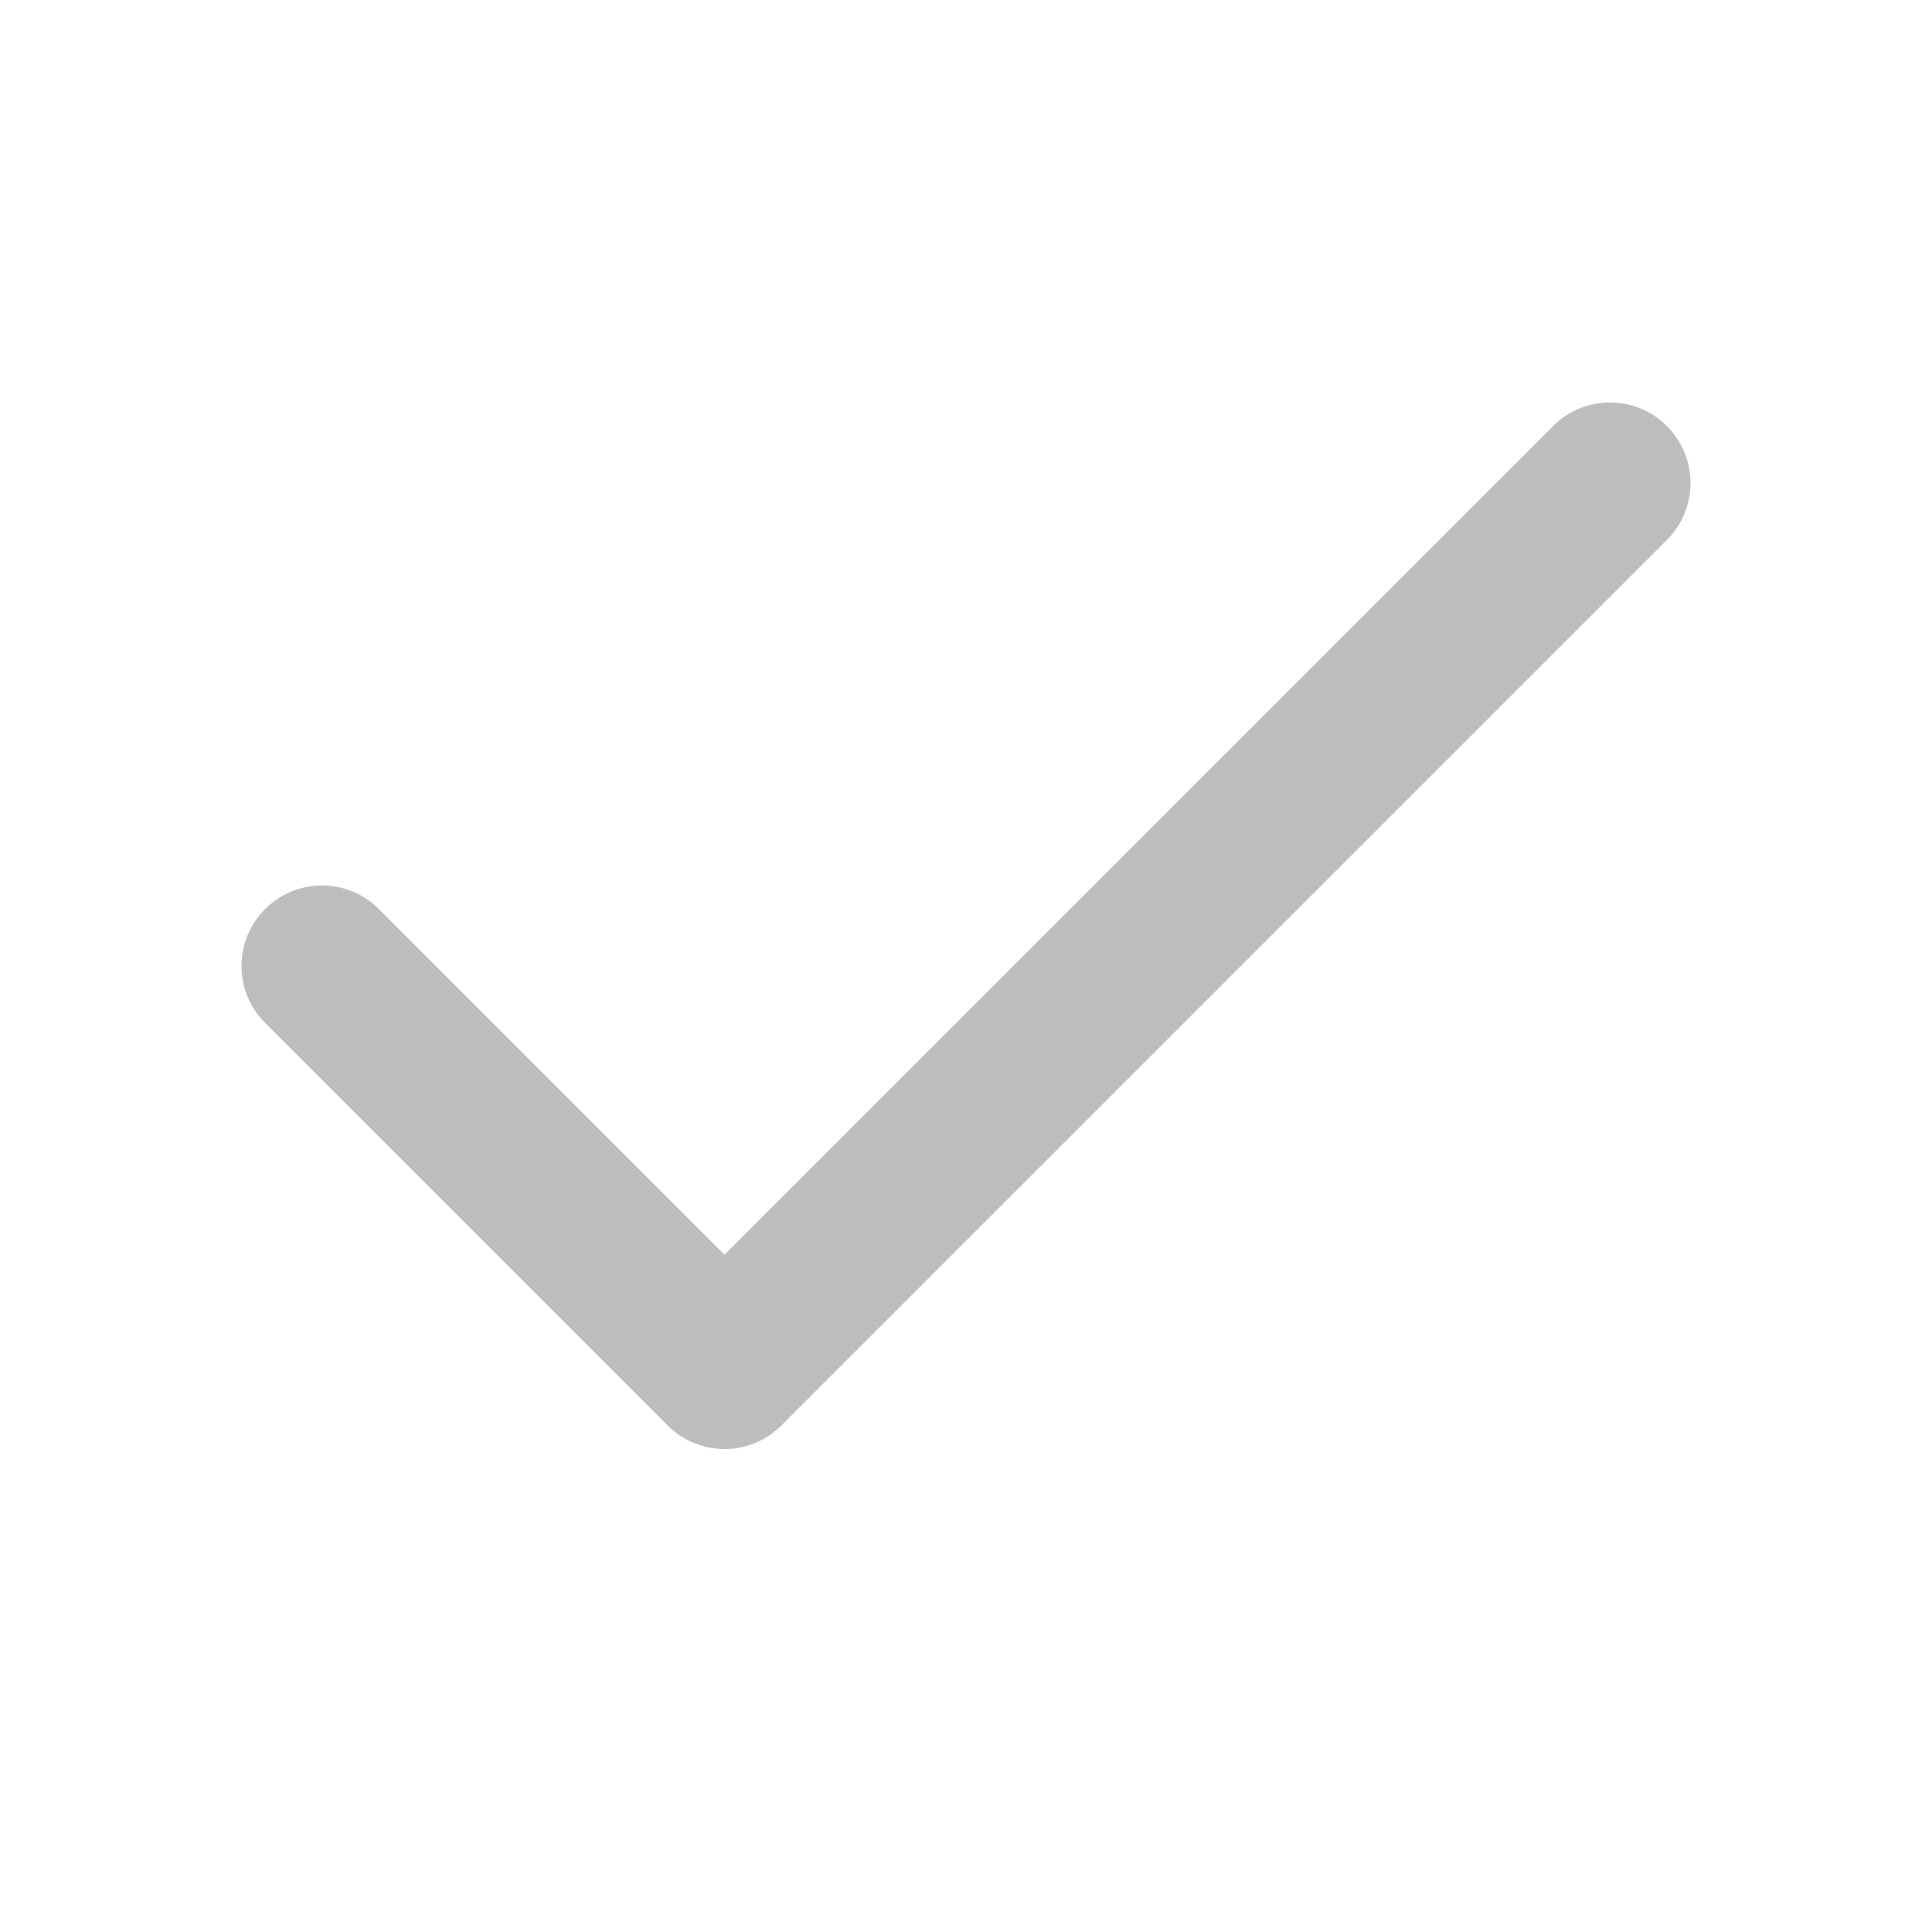
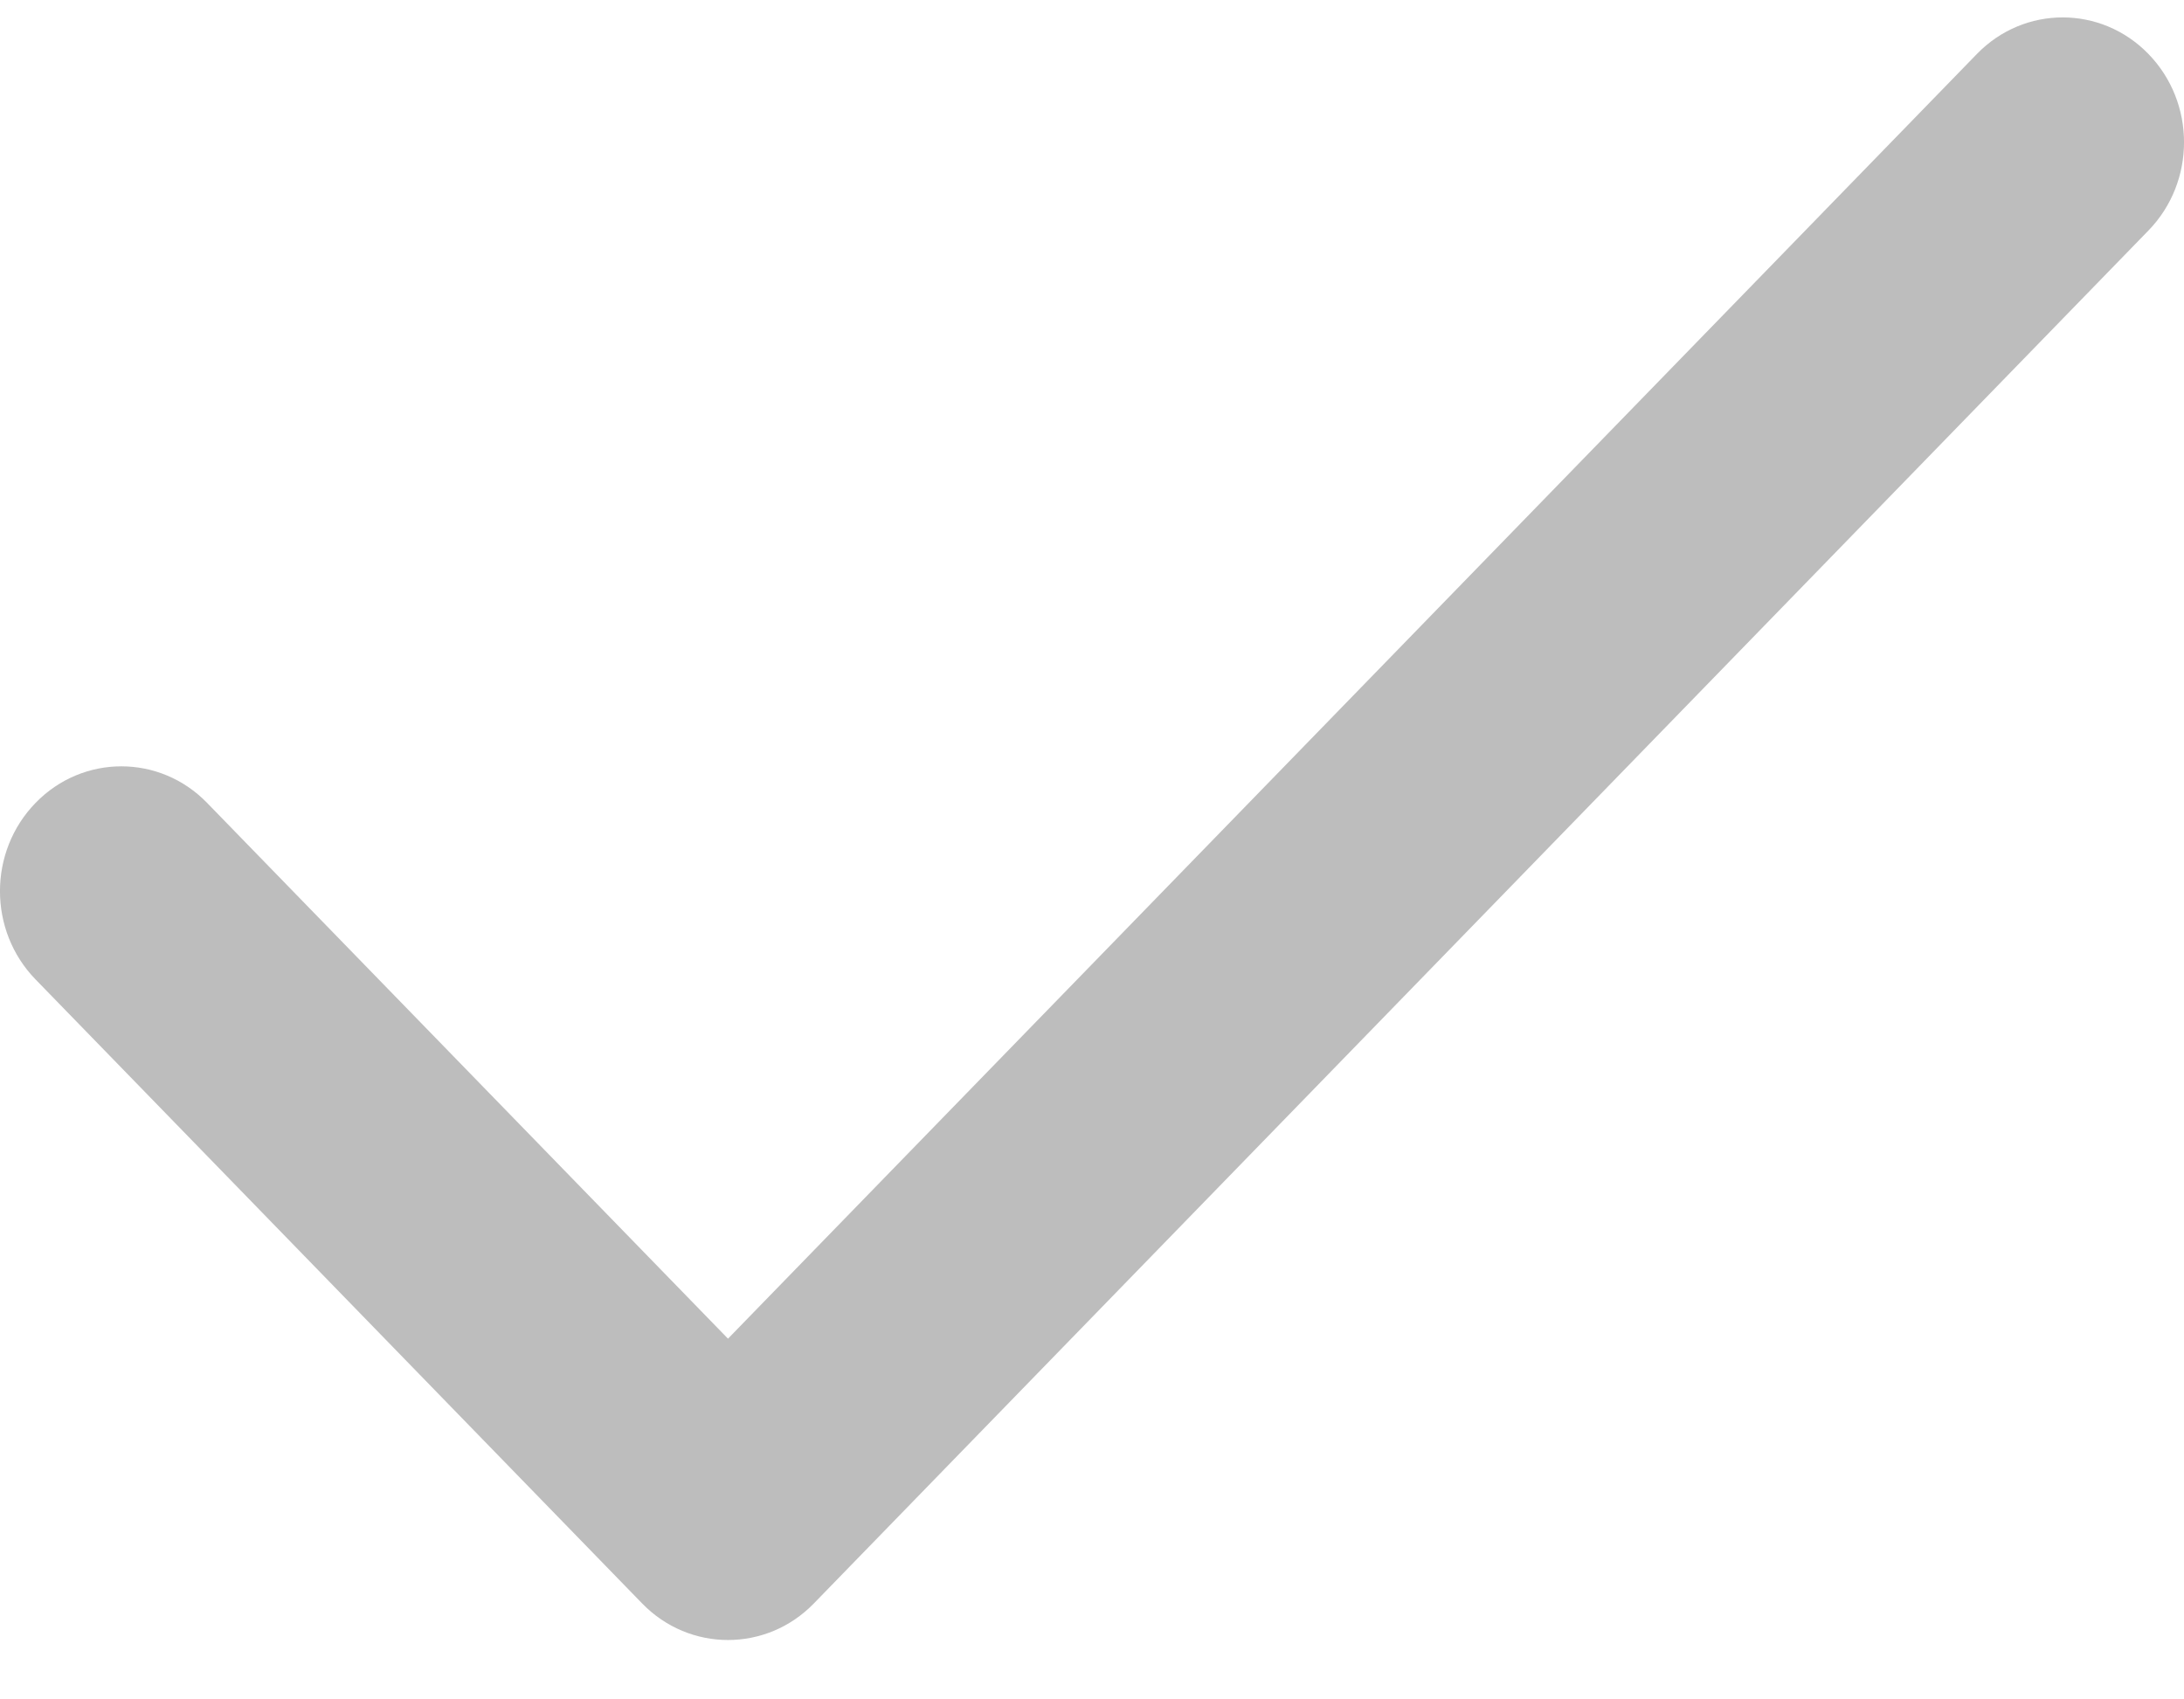
- <svg xmlns="http://www.w3.org/2000/svg" width="24" height="24" viewBox="0 0 24 24" fill="none">
-   <path fill-rule="evenodd" clip-rule="evenodd" d="M20.707 5.293C21.098 5.683 21.098 6.317 20.707 6.707L9.707 17.707C9.317 18.098 8.683 18.098 8.293 17.707L3.293 12.707C2.902 12.317 2.902 11.683 3.293 11.293C3.683 10.902 4.317 10.902 4.707 11.293L9 15.586L19.293 5.293C19.683 4.902 20.317 4.902 20.707 5.293Z" fill="#BDBDBD" />
+ <svg xmlns="http://www.w3.org/2000/svg" width="18" height="14" viewBox="0 0 18 14" fill="none">
+   <path fill-rule="evenodd" clip-rule="evenodd" d="M17.707 0.445C18.098 0.847 18.098 1.498 17.707 1.9L6.707 13.217C6.317 13.618 5.683 13.618 5.293 13.217L0.293 8.073C-0.098 7.671 -0.098 7.02 0.293 6.618C0.683 6.216 1.317 6.216 1.707 6.618L6 11.034L16.293 0.445C16.683 0.043 17.317 0.043 17.707 0.445Z" fill="#BDBDBD" />
</svg>
